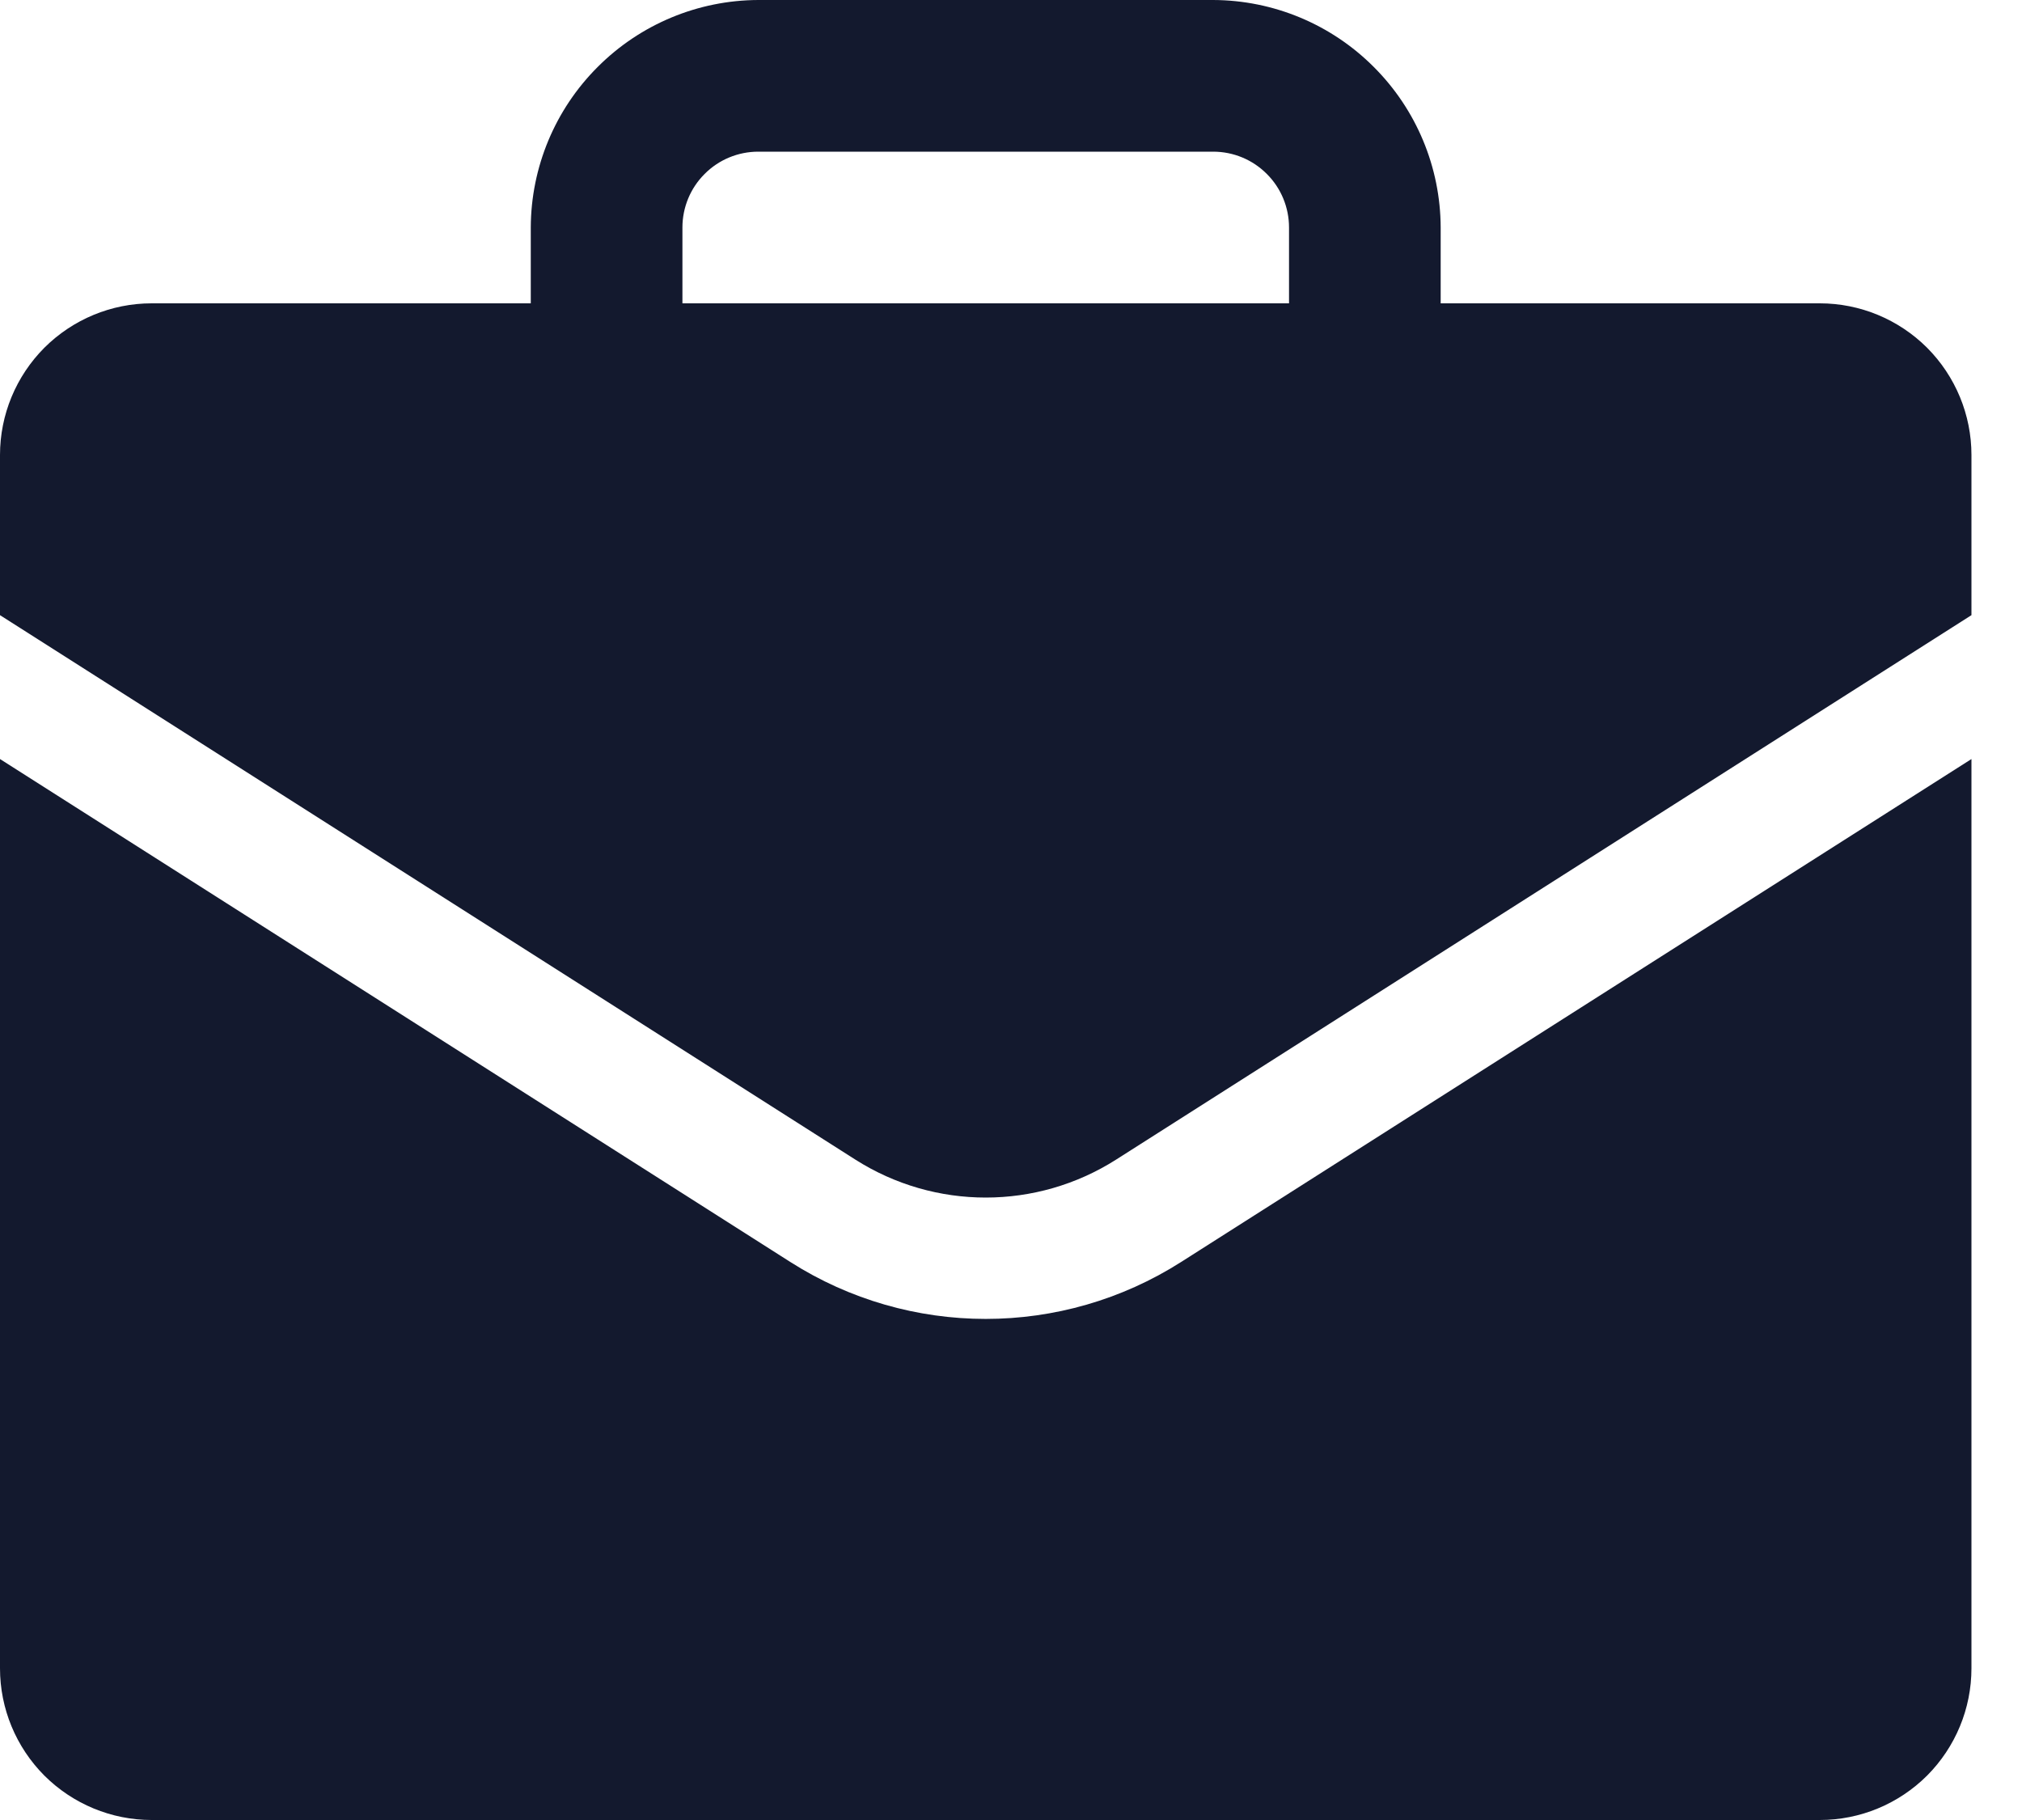
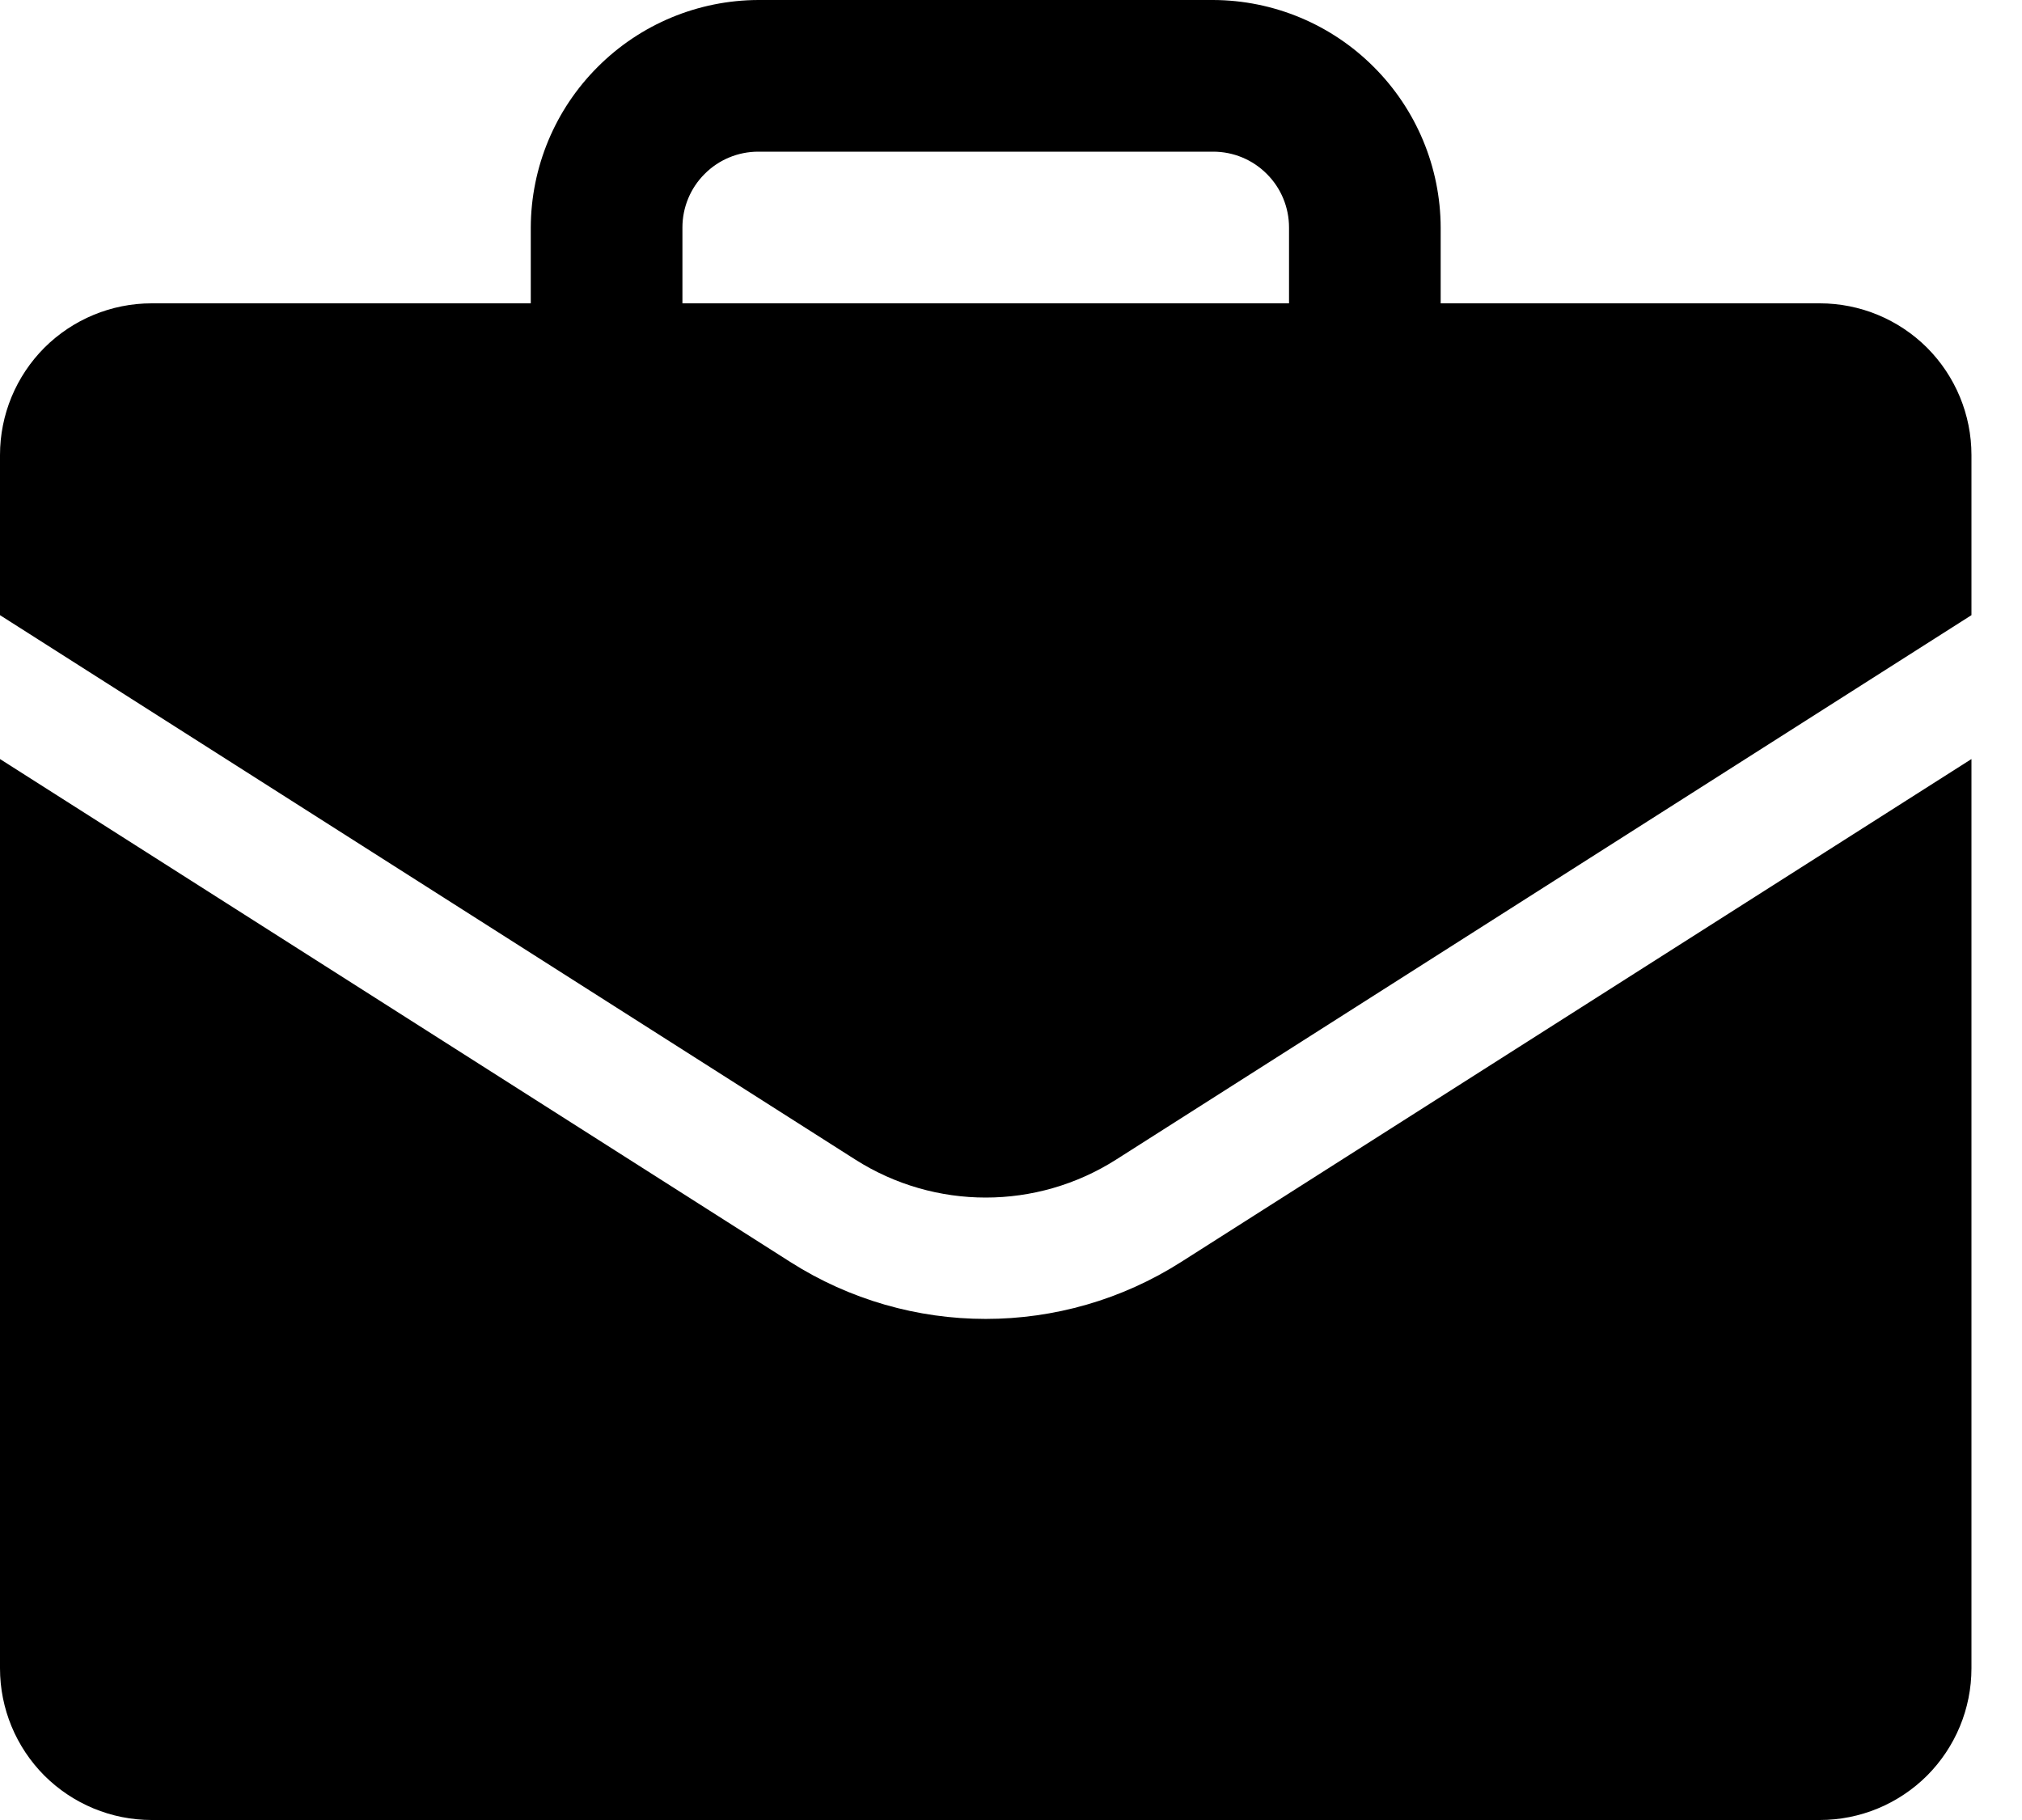
<svg xmlns="http://www.w3.org/2000/svg" width="20" height="18" viewBox="0 0 20 18" fill="none">
-   <path fill-rule="evenodd" clip-rule="evenodd" d="M14.25 3H18C18.398 3 18.779 3.158 19.061 3.439C19.342 3.721 19.5 4.102 19.5 4.5V6.084L11.039 11.469C10.252 11.969 9.248 11.969 8.461 11.469L0 6.084V4.5C0 4.102 0.158 3.721 0.439 3.439C0.721 3.158 1.102 3 1.5 3H5.25V2.25C5.252 1.654 5.49 1.083 5.912 0.662C6.333 0.24 6.904 0.002 7.5 0H12C12.596 0.002 13.167 0.24 13.588 0.662C14.01 1.083 14.248 1.654 14.25 2.25V3ZM6.97 1.72C6.829 1.86 6.75 2.051 6.75 2.25V3H12.75V2.25C12.75 2.051 12.671 1.86 12.53 1.72C12.39 1.579 12.199 1.5 12 1.5H7.5C7.301 1.5 7.11 1.579 6.97 1.72Z" fill="#13192E" />
-   <path d="M0 7.507V16.5C0 16.898 0.158 17.279 0.439 17.561C0.721 17.842 1.102 18 1.5 18H18C18.398 18 18.779 17.842 19.061 17.561C19.342 17.279 19.5 16.898 19.5 16.5V7.507L11.683 12.481C10.504 13.232 8.996 13.232 7.817 12.481L0 7.507Z" fill="#13192E" />
+   <path fill-rule="evenodd" clip-rule="evenodd" d="M14.25 3H18C18.398 3 18.779 3.158 19.061 3.439C19.342 3.721 19.5 4.102 19.5 4.5V6.084L11.039 11.469C10.252 11.969 9.248 11.969 8.461 11.469L0 6.084V4.5C0 4.102 0.158 3.721 0.439 3.439C0.721 3.158 1.102 3 1.5 3H5.25V2.25C5.252 1.654 5.49 1.083 5.912 0.662C6.333 0.24 6.904 0.002 7.5 0H12C12.596 0.002 13.167 0.24 13.588 0.662C14.01 1.083 14.248 1.654 14.25 2.25V3ZM6.97 1.72C6.829 1.86 6.75 2.051 6.75 2.25V3H12.75V2.25C12.75 2.051 12.671 1.86 12.53 1.72C12.39 1.579 12.199 1.5 12 1.5H7.5C7.301 1.5 7.11 1.579 6.97 1.72Z" fill="currentColor" />
+   <path d="M0 7.507V16.5C0 16.898 0.158 17.279 0.439 17.561C0.721 17.842 1.102 18 1.5 18H18C18.398 18 18.779 17.842 19.061 17.561C19.342 17.279 19.5 16.898 19.5 16.5V7.507L11.683 12.481C10.504 13.232 8.996 13.232 7.817 12.481L0 7.507Z" fill="currentColor" />
</svg>
